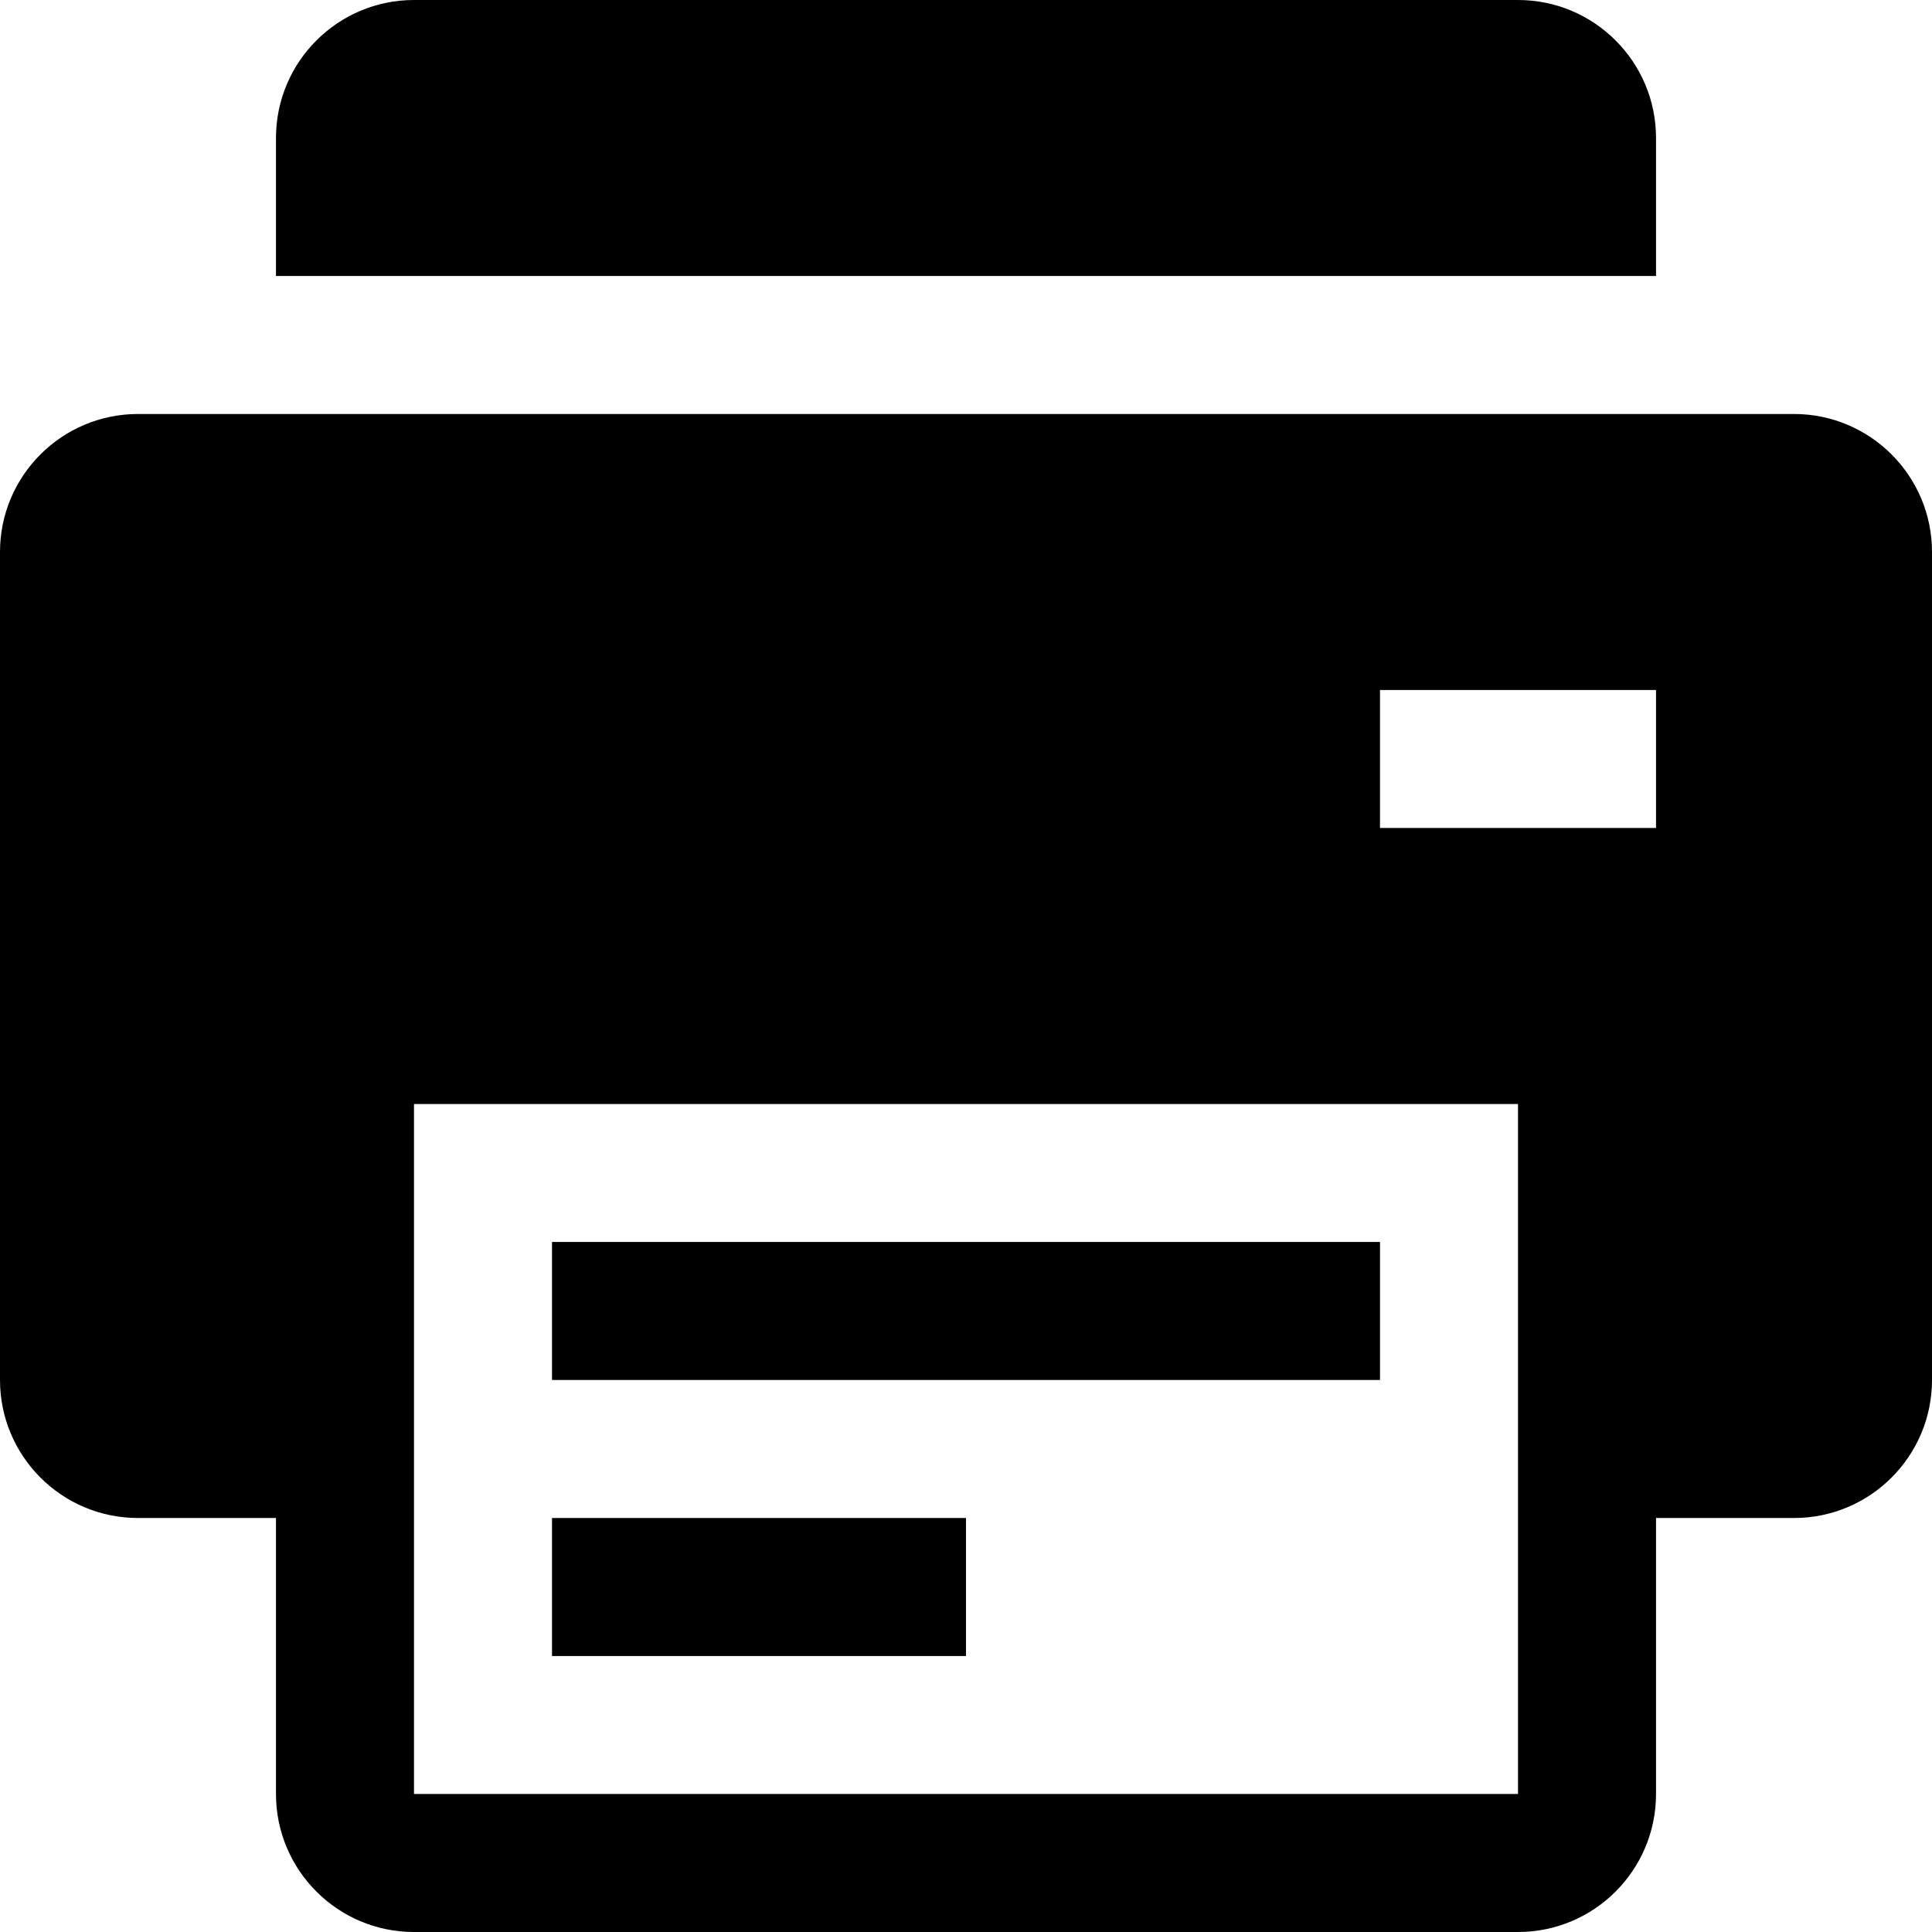
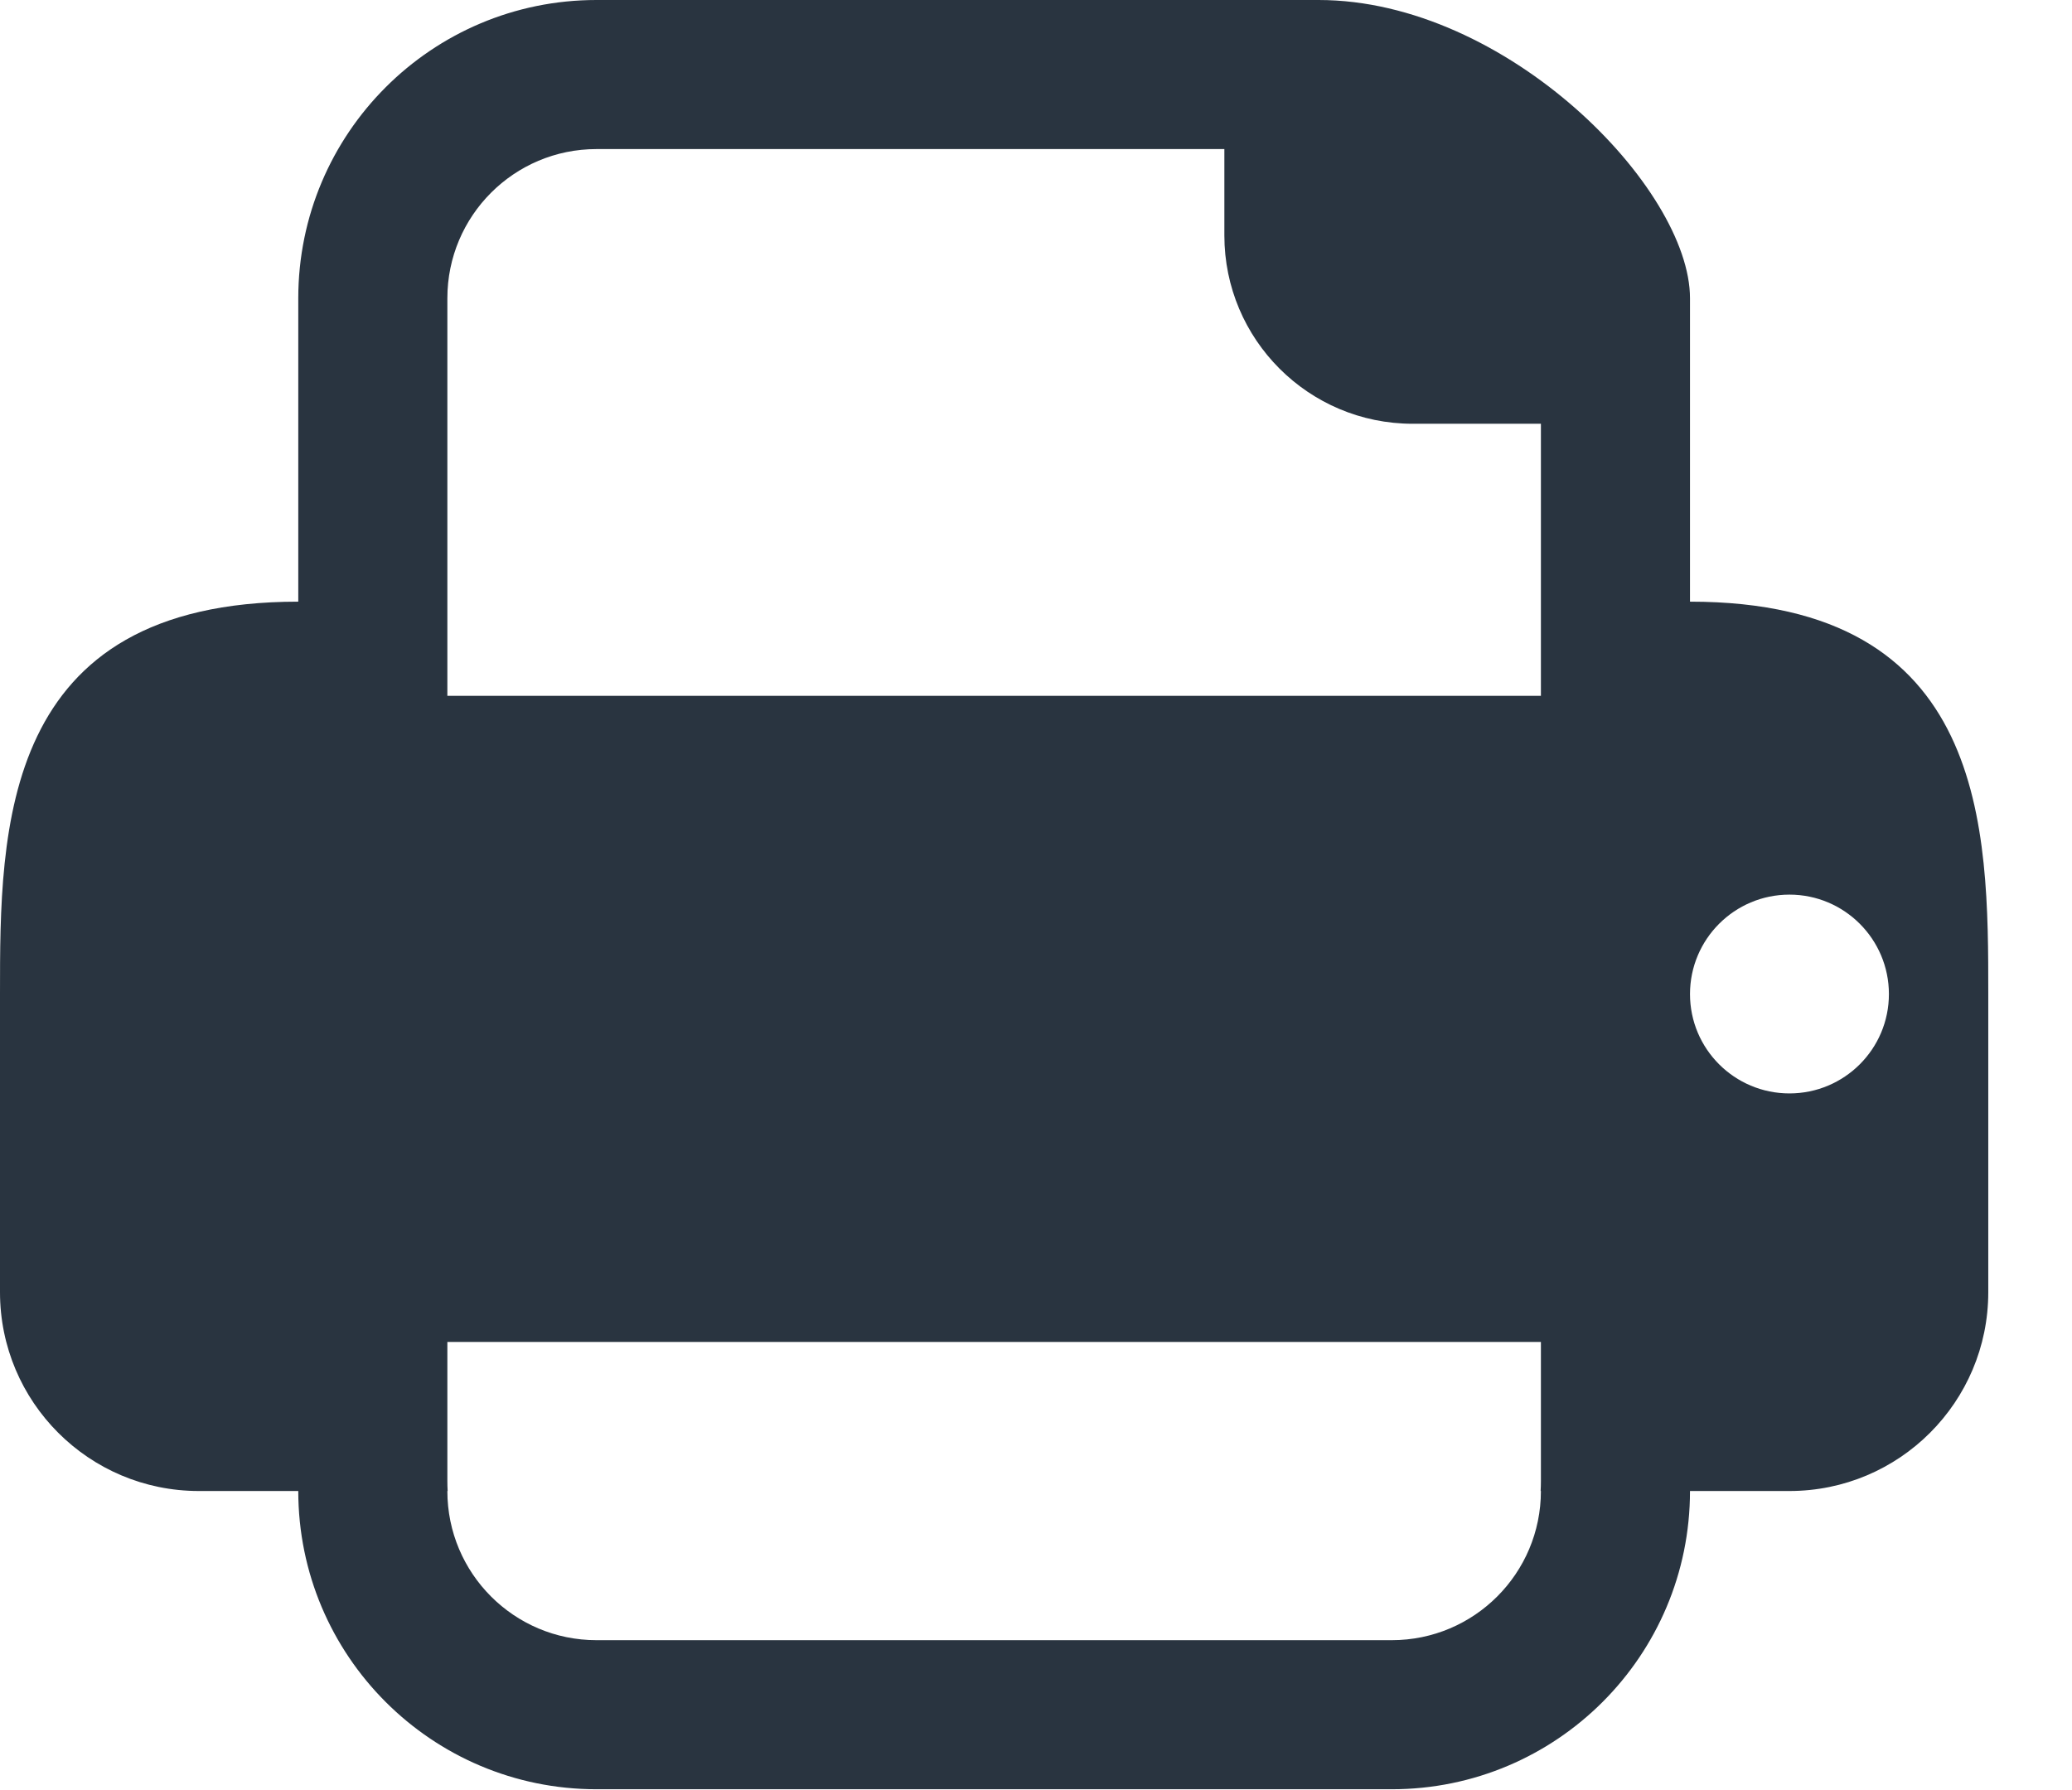
- <svg viewBox="0 0 32 32">
-   <path d="M27.429 2.286C27.429 1.024 26.405 0 25.143 0H6.857C5.595 0 4.571 1.024 4.571 2.286V4.571H27.429V2.286Z" />
-   <path d="M29.714 6.857H2.286C1.024 6.857 0 7.881 0 9.143V22.857C0 24.119 1.024 25.143 2.286 25.143H4.571V29.714C4.571 30.976 5.595 32 6.857 32H25.143C26.405 32 27.429 30.976 27.429 29.714V25.143H29.714C30.976 25.143 32 24.119 32 22.857V9.143C32 7.881 30.976 6.857 29.714 6.857ZM25.143 29.714H6.857V18.286H25.143V29.714ZM27.429 13.714H22.857V11.429H27.429V13.714Z" />
-   <path d="M16 25.143H9.143V27.429H16V25.143Z" />
-   <path d="M22.857 20.571H9.143V22.857H22.857V20.571Z" />
+ <svg xmlns="http://www.w3.org/2000/svg" width="22" height="19" viewBox="0 0 22 19" fill="none">
+   <path fill-rule="evenodd" clip-rule="evenodd" d="M13 1.583H6.333C5.459 1.583 4.75 2.292 4.75 3.167V7.389H16.361V4.5H15C13.895 4.5 13 3.605 13 2.5V1.583ZM0 10.556C0 8.807 0 6.389 3.167 6.389L3.167 3.167C3.167 1.418 4.584 0 6.333 0H14C16 0 17.944 2 17.944 3.167V6.389C21.111 6.389 21.111 8.807 21.111 10.556V13.722C21.111 14.888 20.166 15.833 19 15.833H17.944C17.944 17.582 16.527 19 14.778 19H6.333C4.584 19 3.167 17.582 3.167 15.833H2.111C0.945 15.833 0 14.888 0 13.722V10.556ZM14.778 17.417C15.652 17.417 16.361 16.708 16.361 15.833H16.358C16.36 15.798 16.361 15.763 16.361 15.728V14.25H4.75V15.728C4.75 15.763 4.751 15.798 4.753 15.833H4.75C4.75 16.708 5.459 17.417 6.333 17.417H6.439H14.672H14.778ZM19 11.611C19.583 11.611 20.056 11.139 20.056 10.556C20.056 9.973 19.583 9.5 19 9.5C18.417 9.5 17.944 9.973 17.944 10.556C17.944 11.139 18.417 11.611 19 11.611Z" fill="#293440" />
</svg>
